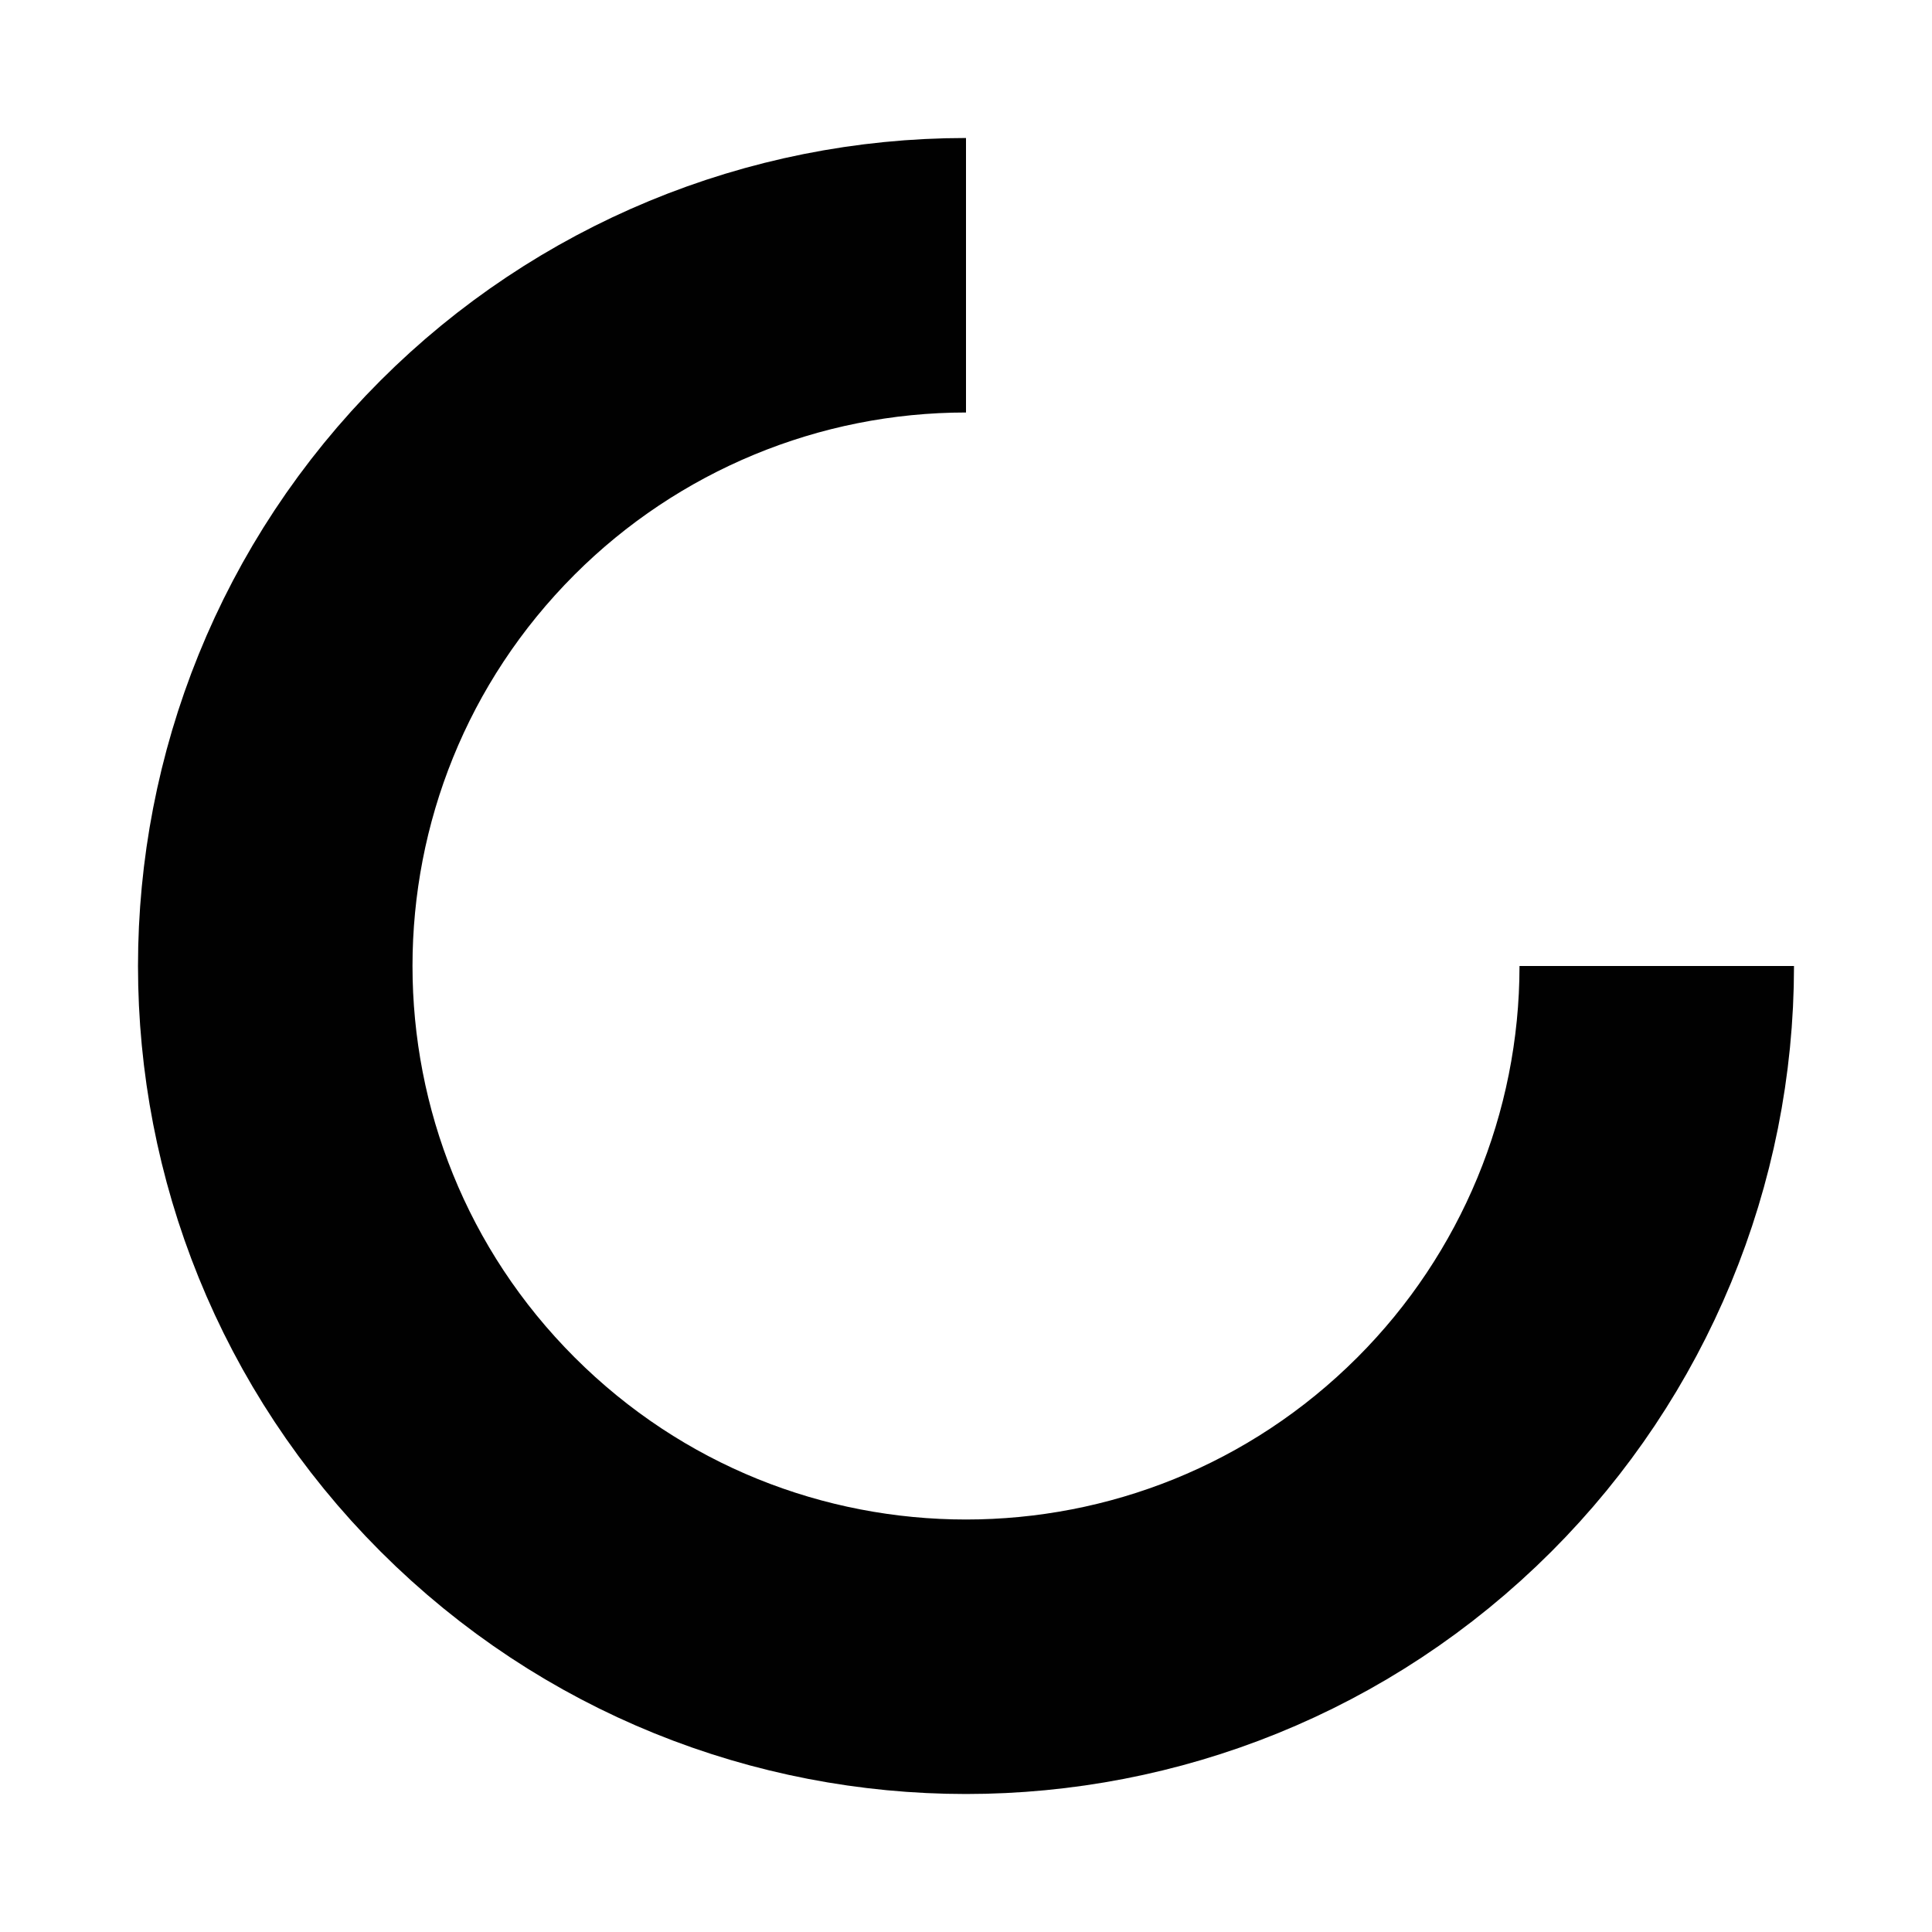
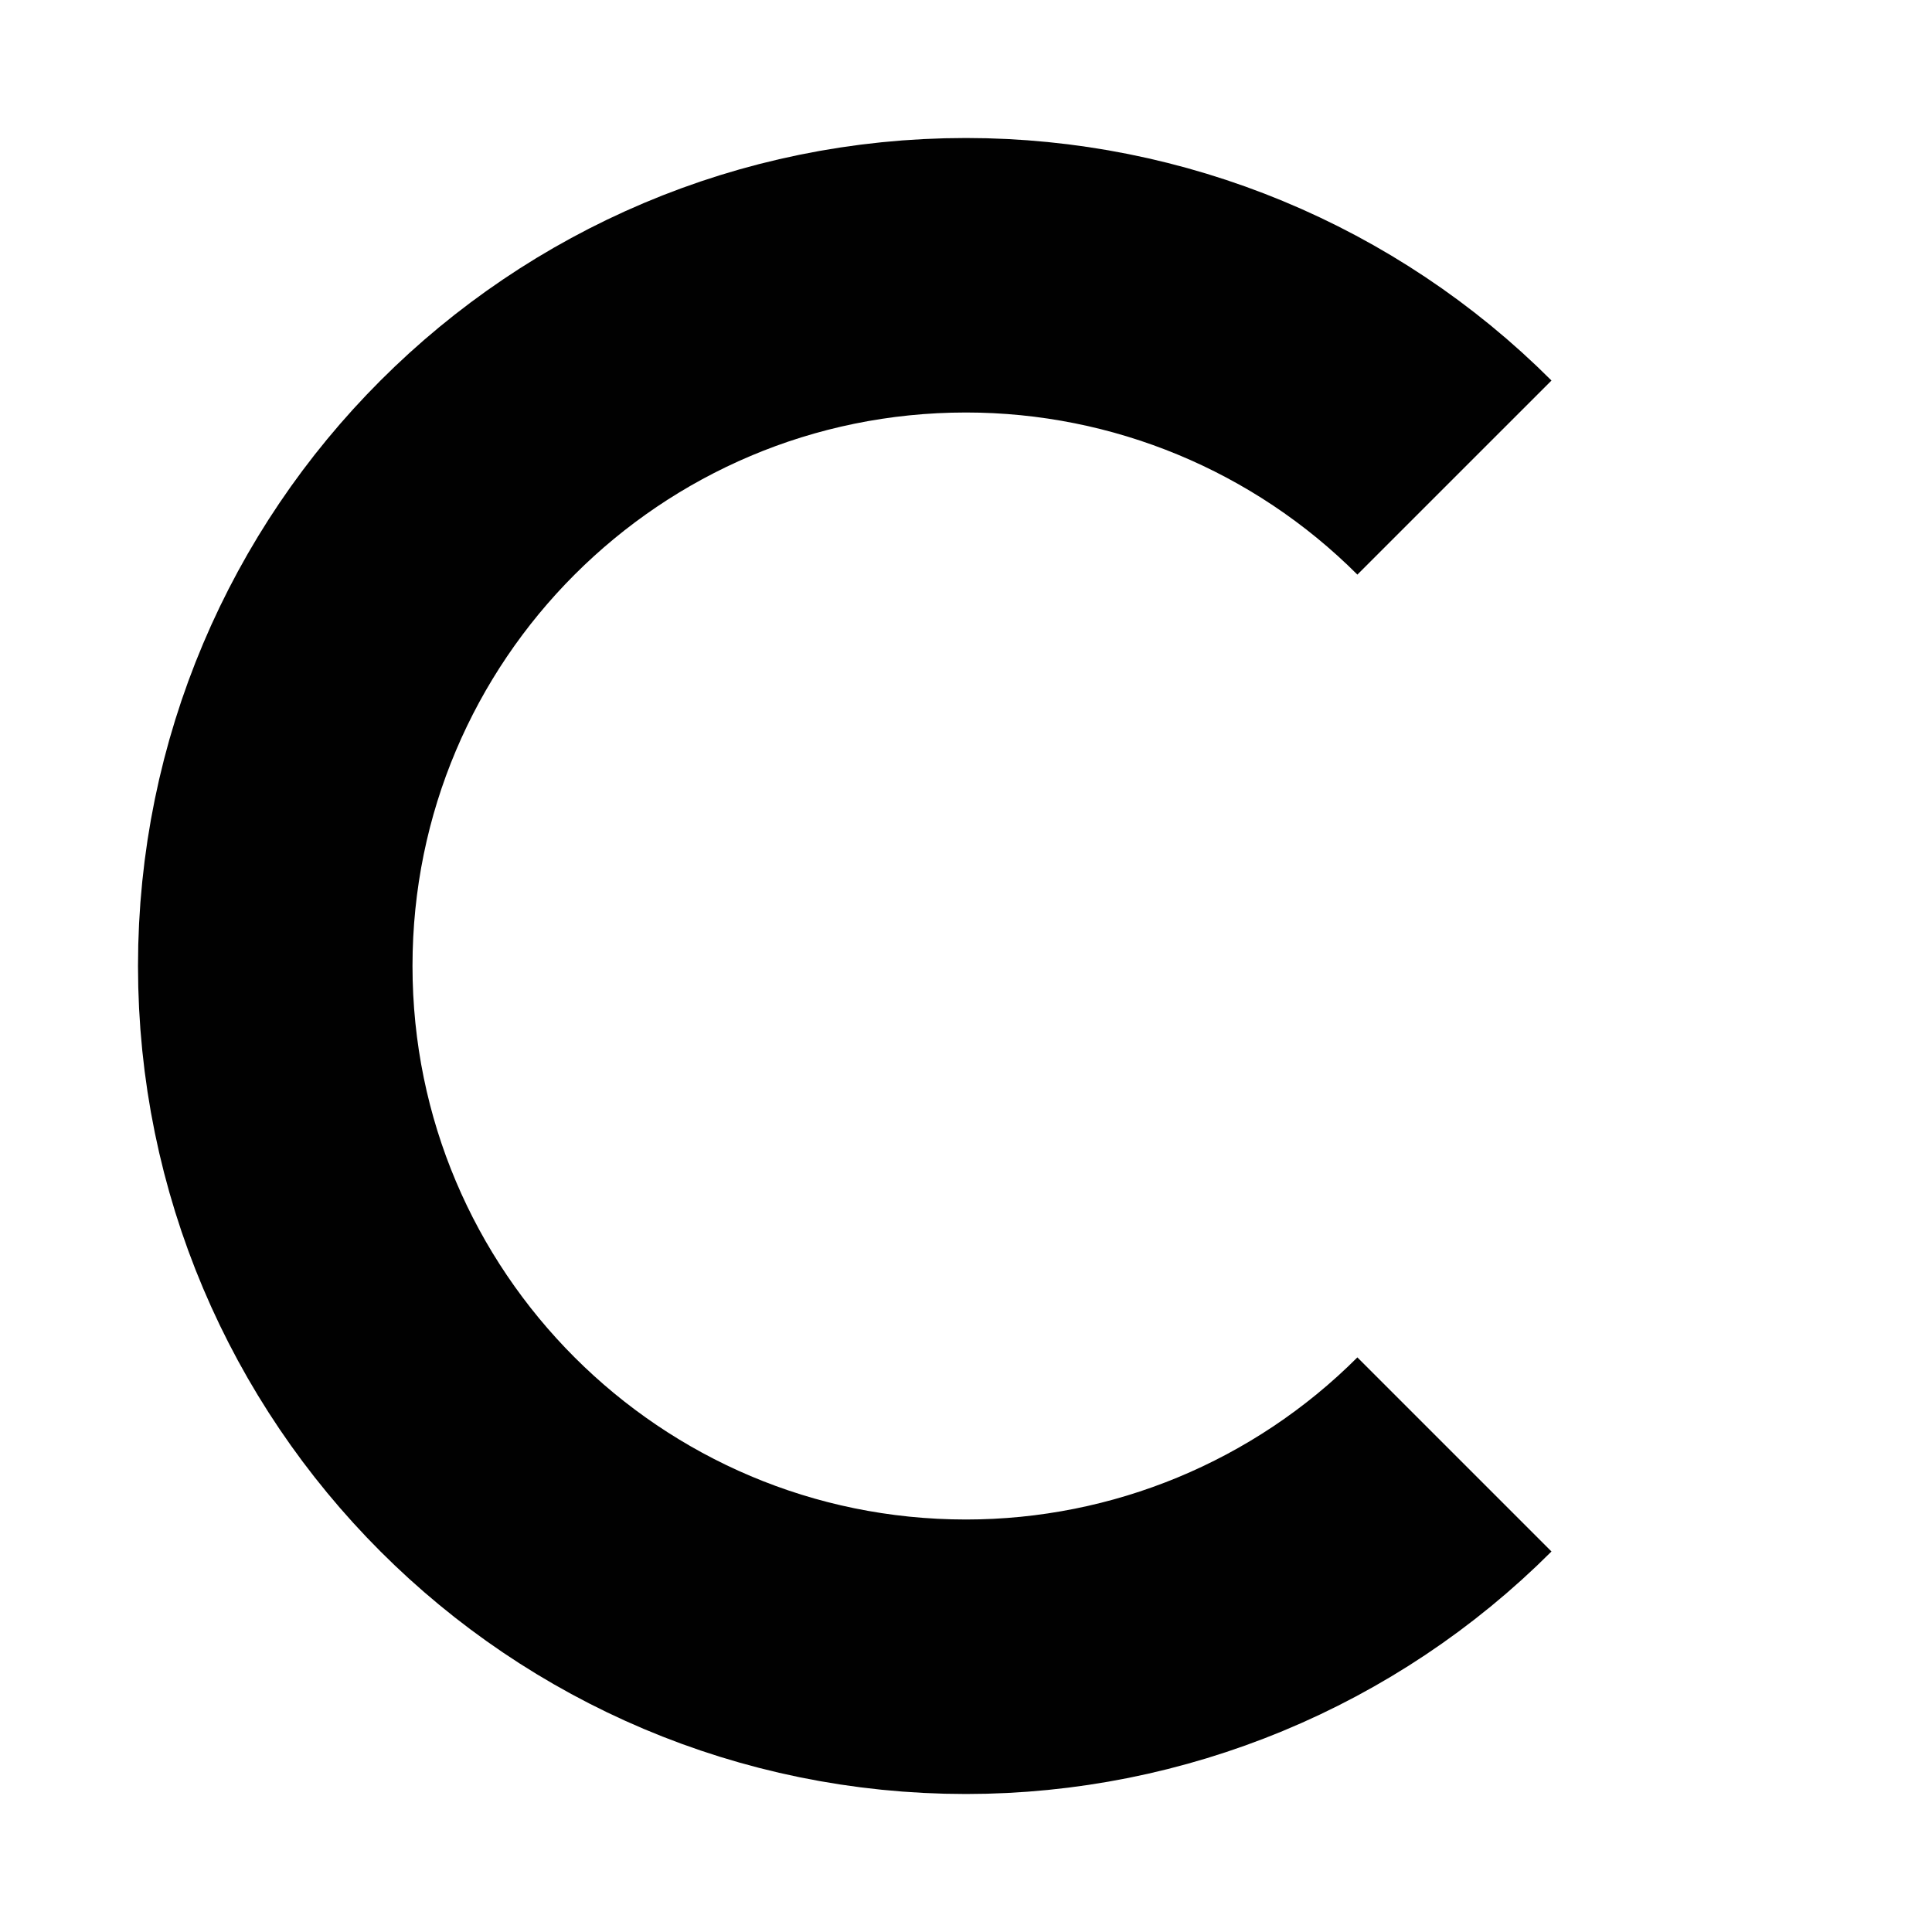
<svg xmlns="http://www.w3.org/2000/svg" width="1792" height="1792" viewBox="0 0 1792 1792">
-   <g transform="rotate(45,712.1001,955.9737)">
+   <g transform="rotate(90,791.6291,887.8999)">
    <path style="fill:none;stroke:#010101;stroke-width:254.606;stroke-linejoin:round;stroke-dasharray:none;stroke-opacity:1" d="m 1252.771,330.488 a 640.697,640.697 0 0 1 187.656,453.041 640.697,640.697 0 0 1 -640.697,640.697 v 0 A 640.697,640.697 0 0 1 159.032,783.529 640.697,640.697 0 0 1 346.688,330.488" />
  </g>
</svg>
